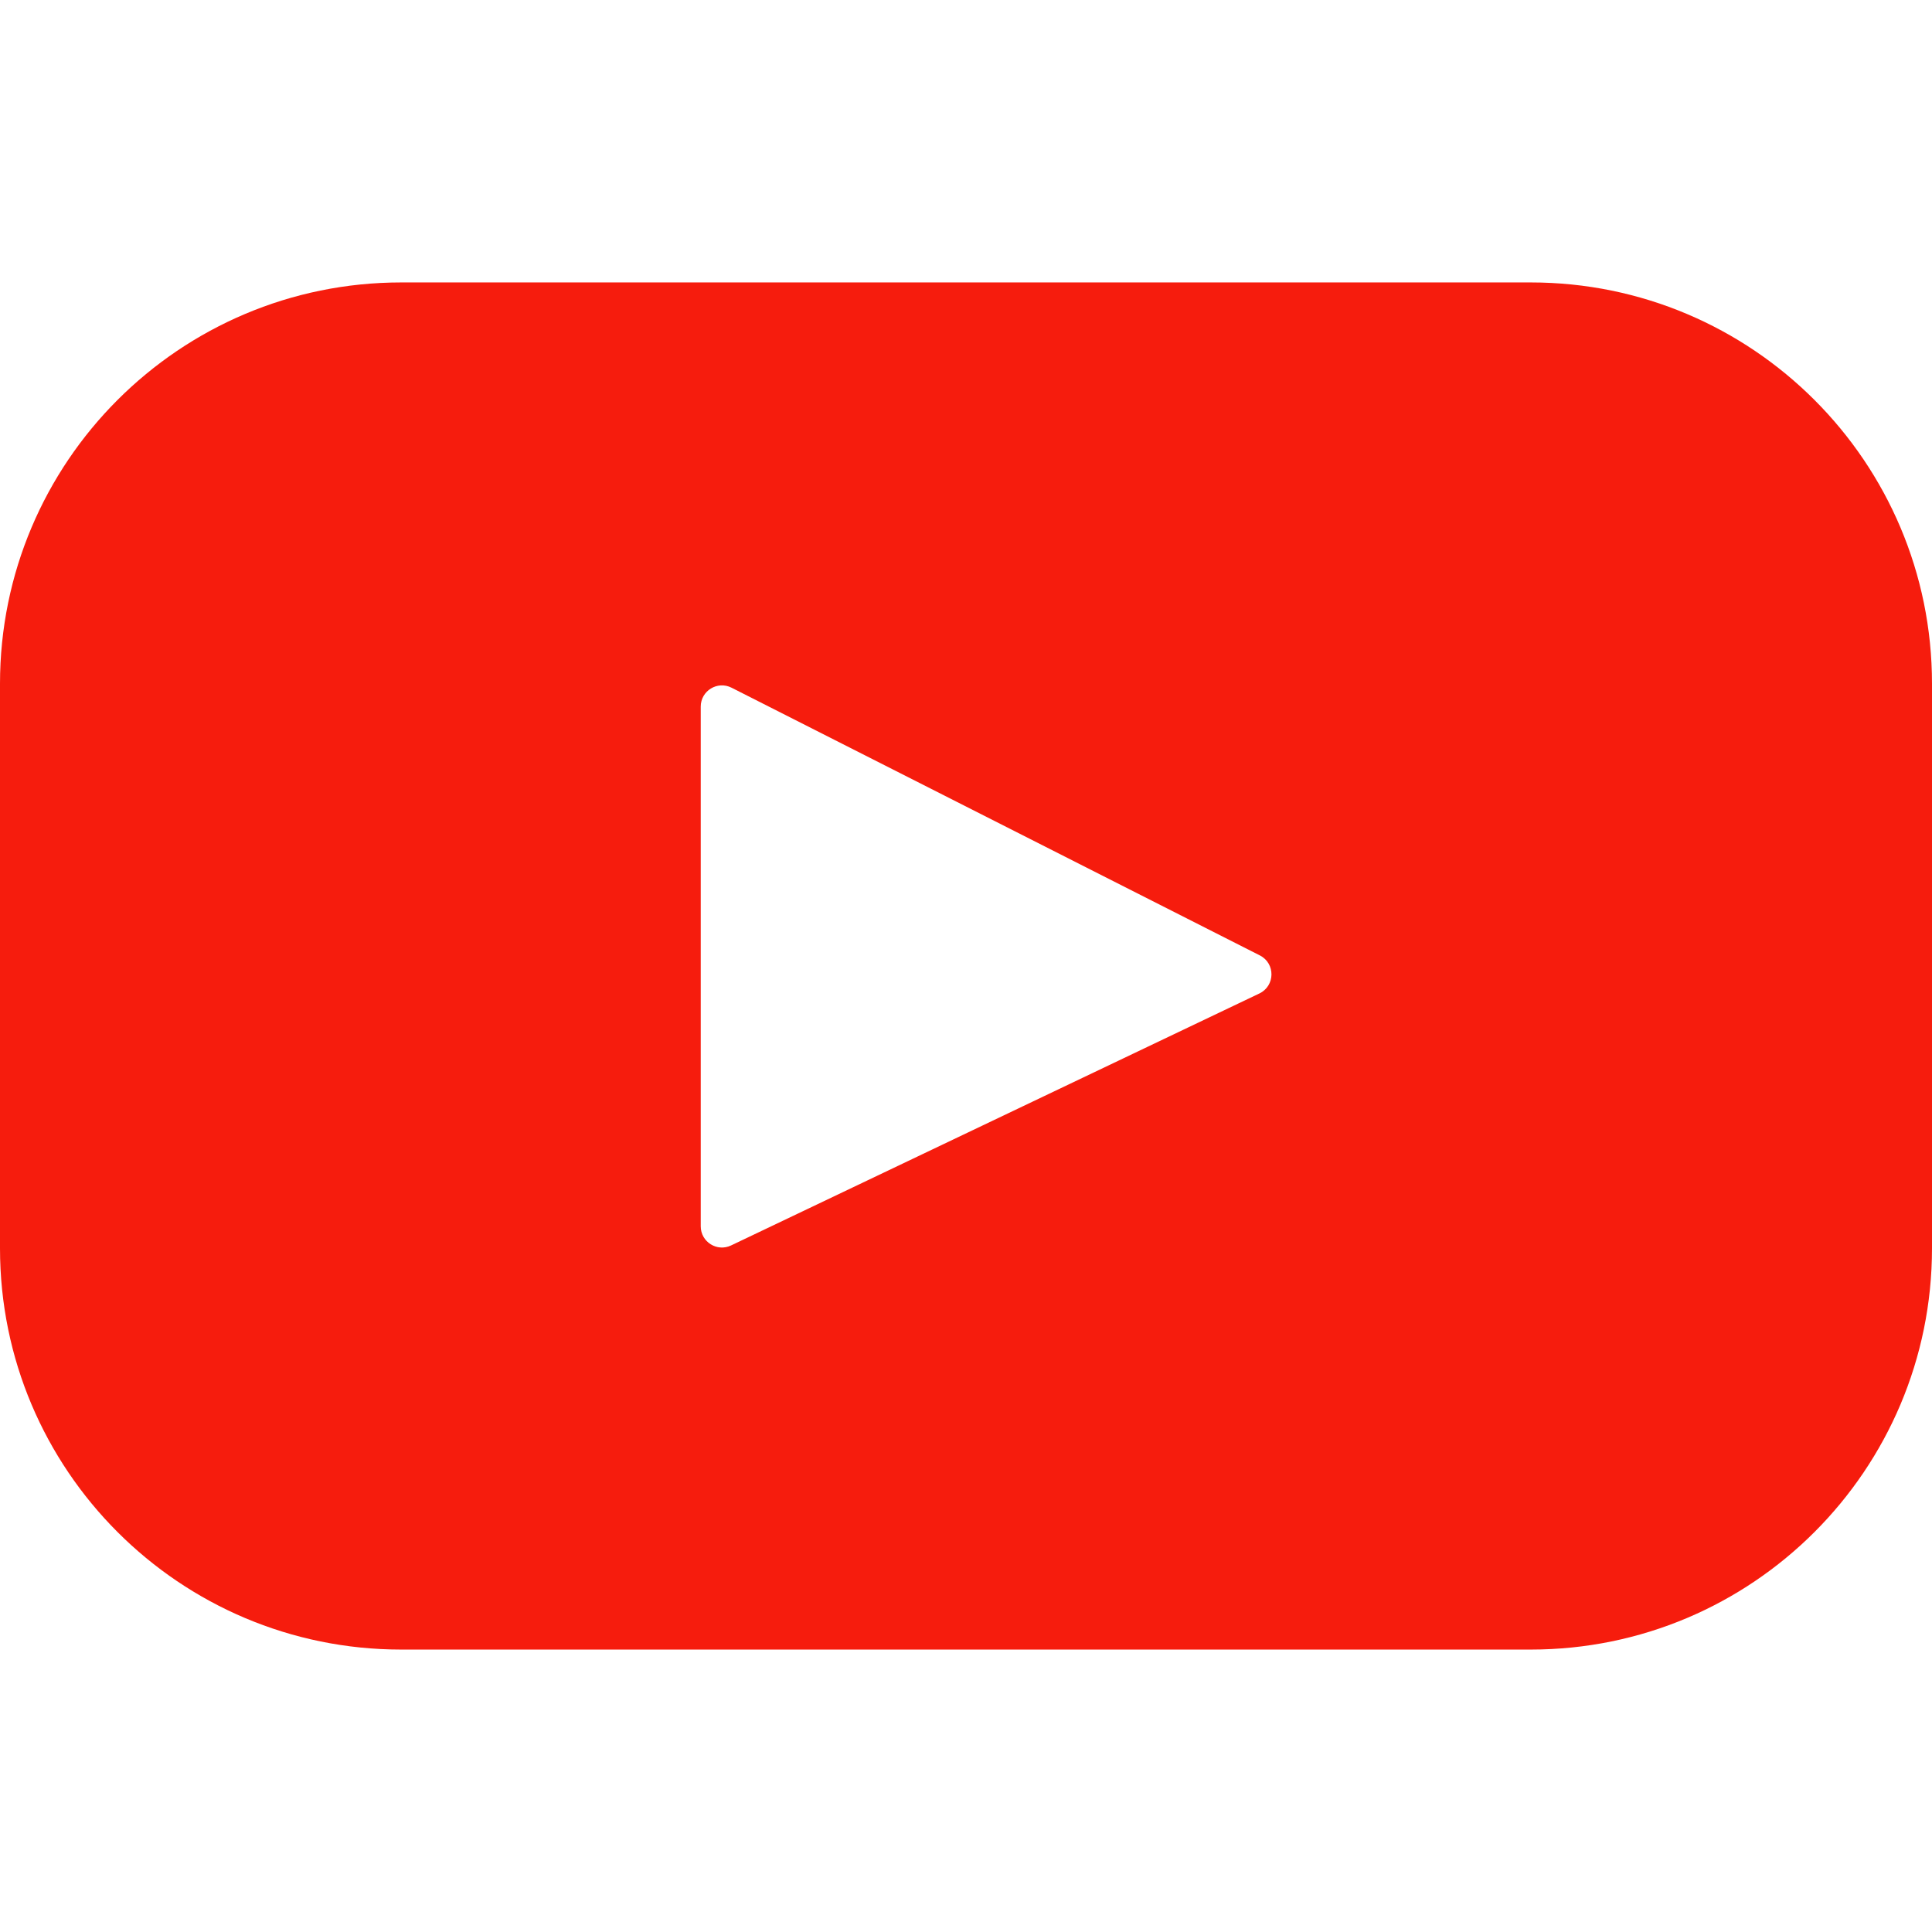
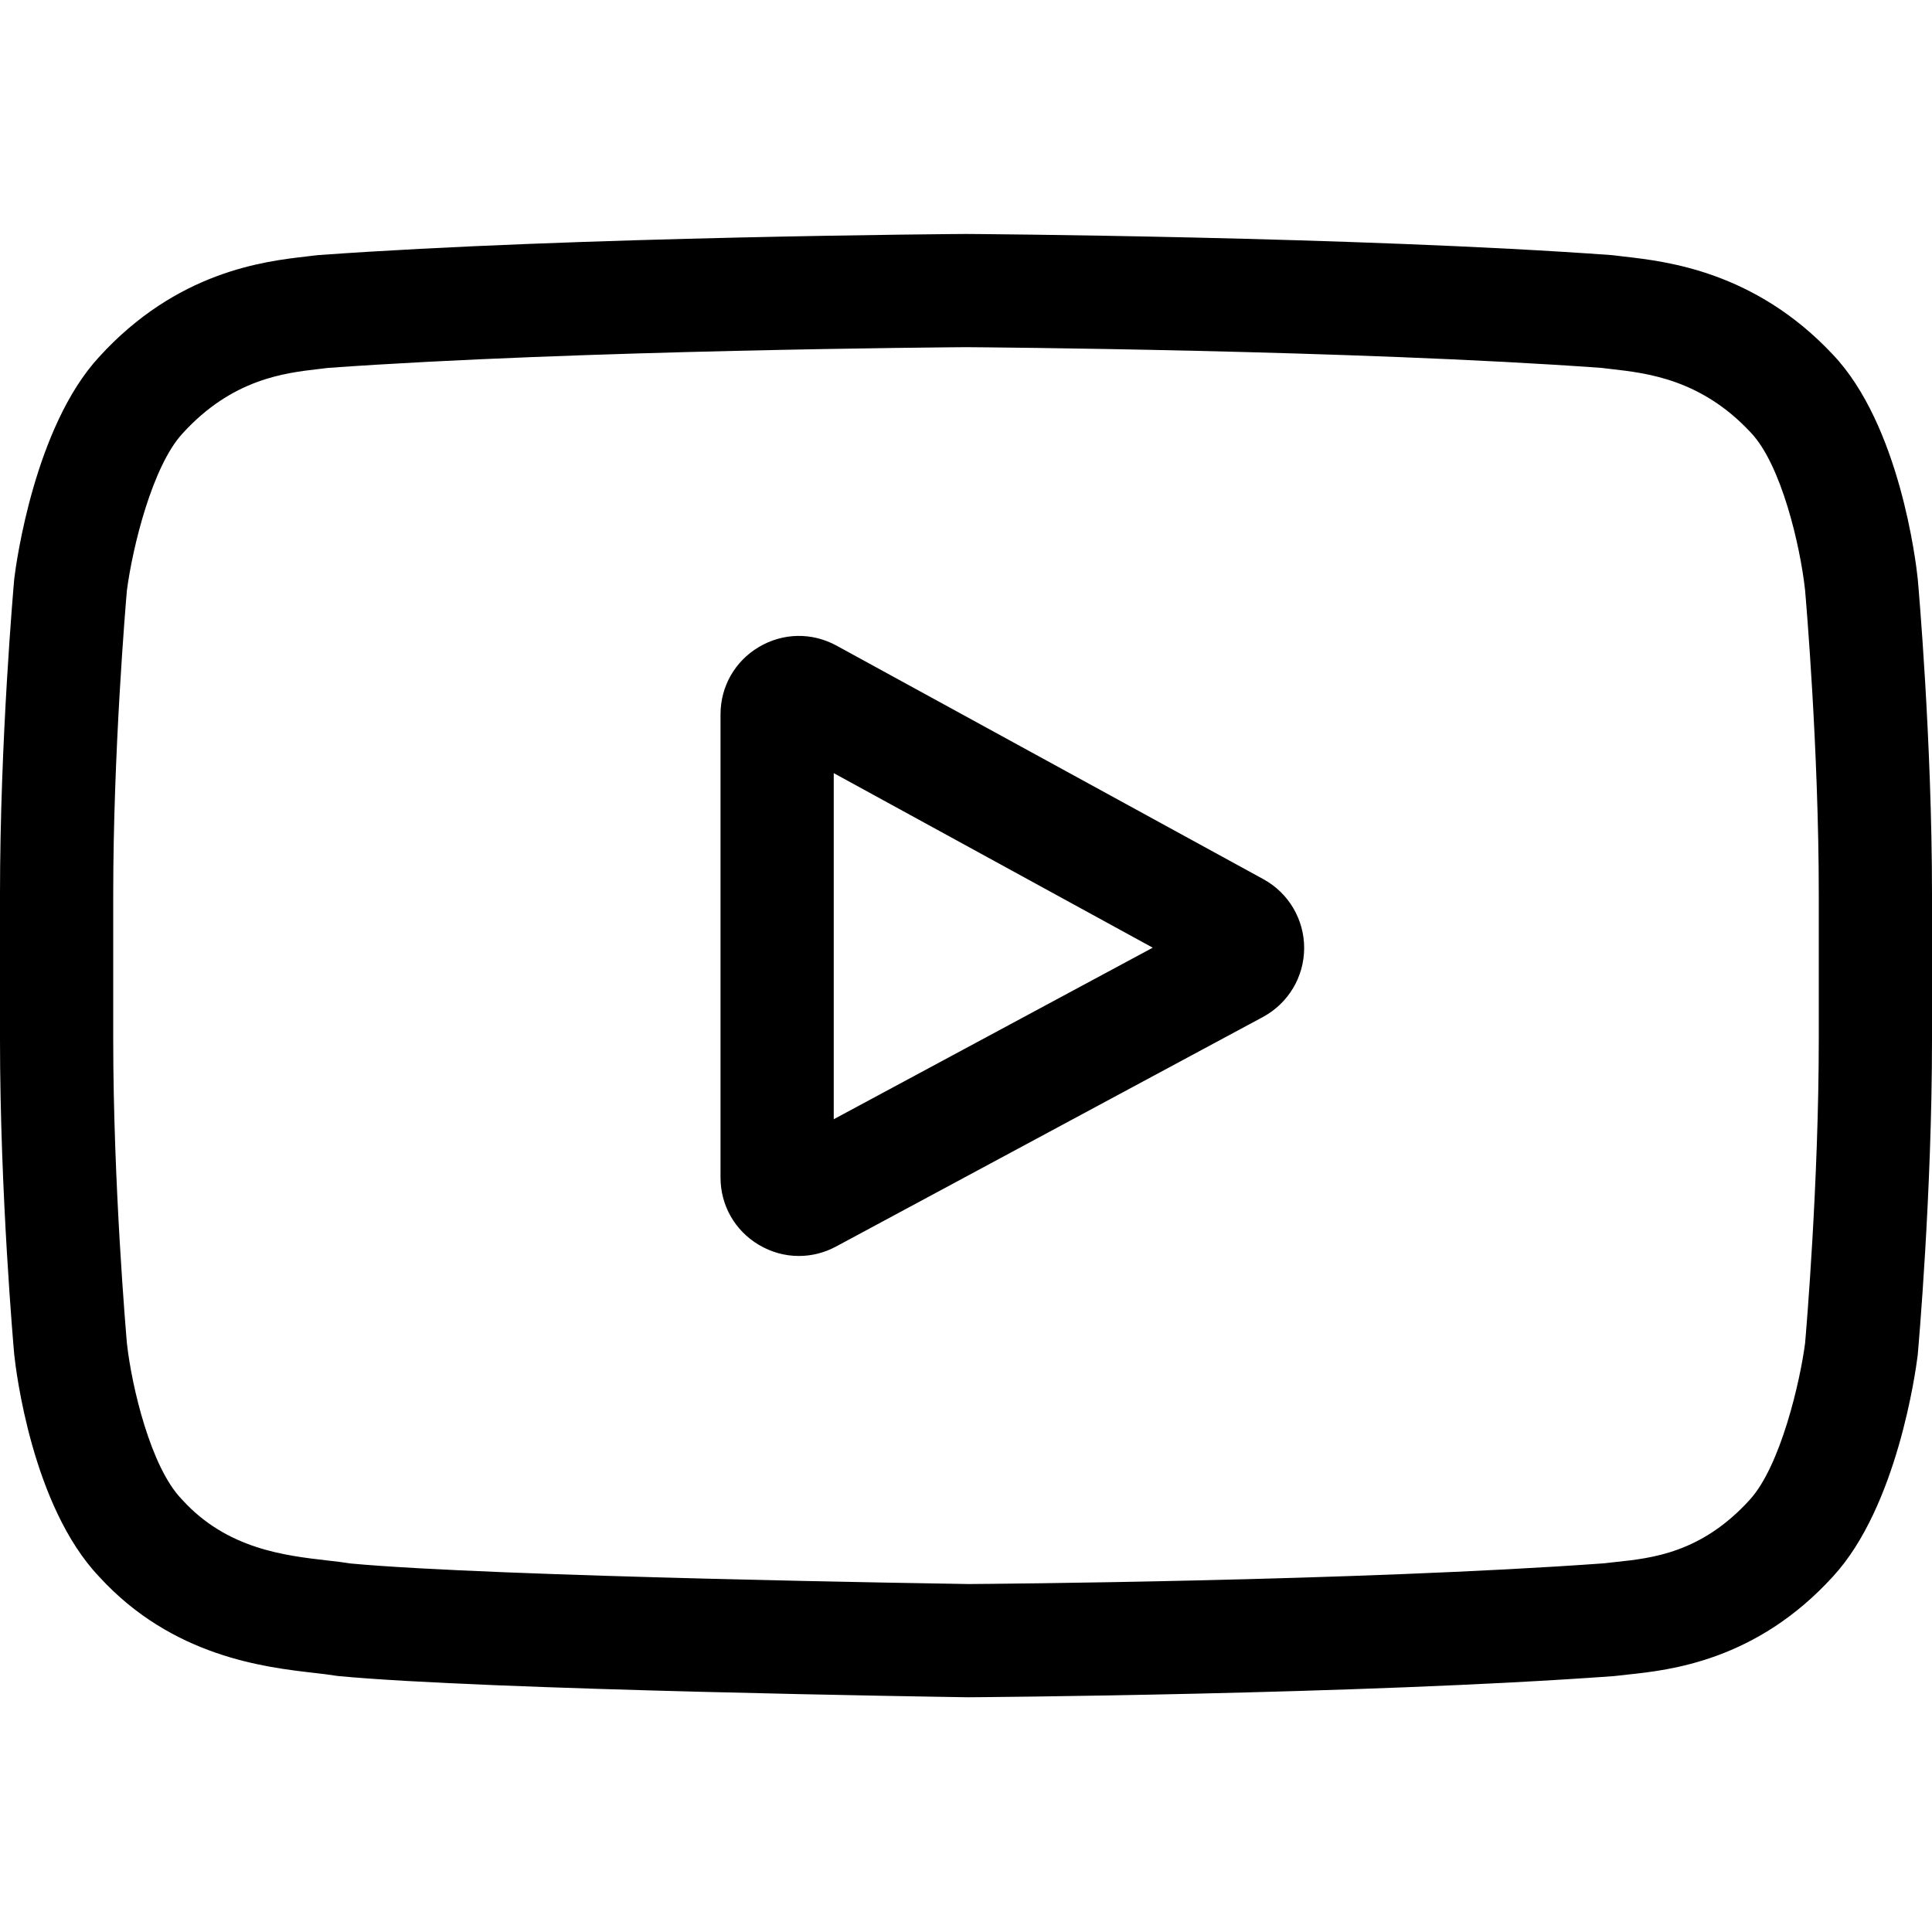
- <svg xmlns="http://www.w3.org/2000/svg" version="1.1" id="Layer_1" x="0px" y="0px" viewBox="0 0 461.001 461.001" style="enable-background:new 0 0 461.001 461.001;" xml:space="preserve">
-   <path style="fill:#F61C0D;" d="M365.257,67.393H95.744C42.866,67.393,0,110.259,0,163.137v134.728  c0,52.878,42.866,95.744,95.744,95.744h269.513c52.878,0,95.744-42.866,95.744-95.744V163.137  C461.001,110.259,418.135,67.393,365.257,67.393z M300.506,237.056l-126.06,60.123c-3.359,1.602-7.239-0.847-7.239-4.568V168.607  c0-3.774,3.982-6.22,7.348-4.514l126.06,63.881C304.363,229.873,304.298,235.248,300.506,237.056z" />
-   <g>
- </g>
-   <g>
- </g>
-   <g>
- </g>
-   <g>
- </g>
-   <g>
- </g>
-   <g>
- </g>
-   <g>
- </g>
-   <g>
- </g>
-   <g>
- </g>
-   <g>
- </g>
-   <g>
- </g>
-   <g>
- </g>
-   <g>
- </g>
-   <g>
- </g>
-   <g>
- </g>
+ <svg xmlns="http://www.w3.org/2000/svg" viewBox="0 -62 512.002 512">
+   <path d="m334.809 170.992-113.113-61.891c-6.504-3.559-14.191-3.426-20.566.352-6.379 3.781-10.184 10.461-10.184 17.875v122.719c0 7.379 3.781 14.047 10.117 17.832 3.309 1.977 6.977 2.969 10.652 2.969 3.367 0 6.742-.832 9.848-2.504l113.117-60.824c6.715-3.613 10.906-10.594 10.938-18.223.027-7.629-4.113-14.641-10.809-18.305zm-113.859 63.617v-91.719l84.539 46.258zm0 0" />
+   <path d="m508.234 91.527-.023-.234c-.434-4.121-4.75-40.777-22.57-59.422-20.598-21.93-43.949-24.594-55.18-25.871-.93-.105-1.781-.203-2.543-.305l-.895-.094c-67.688-4.922-169.91-5.594-170.934-5.598l-.09-.004-.09.004c-1.023.004-103.246.676-171.543 5.598l-.902.094c-.727.098-1.527.188-2.398.289-11.102 1.281-34.203 3.949-54.859 26.672-16.973 18.445-21.879 54.316-22.383 58.348l-.059.523c-.152 1.715-3.766 42.539-3.766 83.523v38.312c0 40.984 3.613 81.809 3.766 83.527l.027.258c.434 4.055 4.746 40.039 22.484 58.691 19.367 21.195 43.855 24 57.027 25.508 2.082.238 3.875.441 5.098.656l1.184.164c39.082 3.719 161.617 5.551 166.812 5.625l.156.004.156-.004c1.023-.004 103.242-.676 170.93-5.598l.895-.094c.855-.113 1.816-.215 2.871-.324 11.039-1.172 34.016-3.605 54.387-26.02 16.973-18.449 21.883-54.32 22.383-58.348l.059-.523c.152-1.719 3.77-42.539 3.77-83.523v-38.312c-.004-40.984-3.617-81.805-3.77-83.523zm-26.238 121.836c0 37.934-3.312 77-3.625 80.586-1.273 9.879-6.449 32.574-14.719 41.562-12.75 14.027-25.848 15.418-35.41 16.43-1.156.121-2.227.238-3.195.359-65.469 4.734-163.832 5.461-168.363 5.488-5.082-.074-125.824-1.922-163.715-5.441-1.941-.316-4.039-.559-6.25-.809-11.215-1.285-26.566-3.043-38.371-16.027l-.277-.297c-8.125-8.465-13.152-29.688-14.43-41.148-.238-2.711-3.637-42.238-3.637-80.703v-38.312c0-37.891 3.305-76.914 3.625-80.574 1.52-11.637 6.793-32.957 14.719-41.574 13.141-14.453 26.996-16.055 36.16-17.113.875-.102 1.691-.195 2.445-.293 66.422-4.758 165.492-5.465 169.047-5.492 3.555.023 102.59.734 168.422 5.492.809.102 1.691.203 2.641.312 9.426 1.074 23.672 2.699 36.746 16.645l.121.129c8.125 8.465 13.152 30.059 14.43 41.75.227 2.559 3.637 42.172 3.637 80.719zm0 0" />
</svg>
